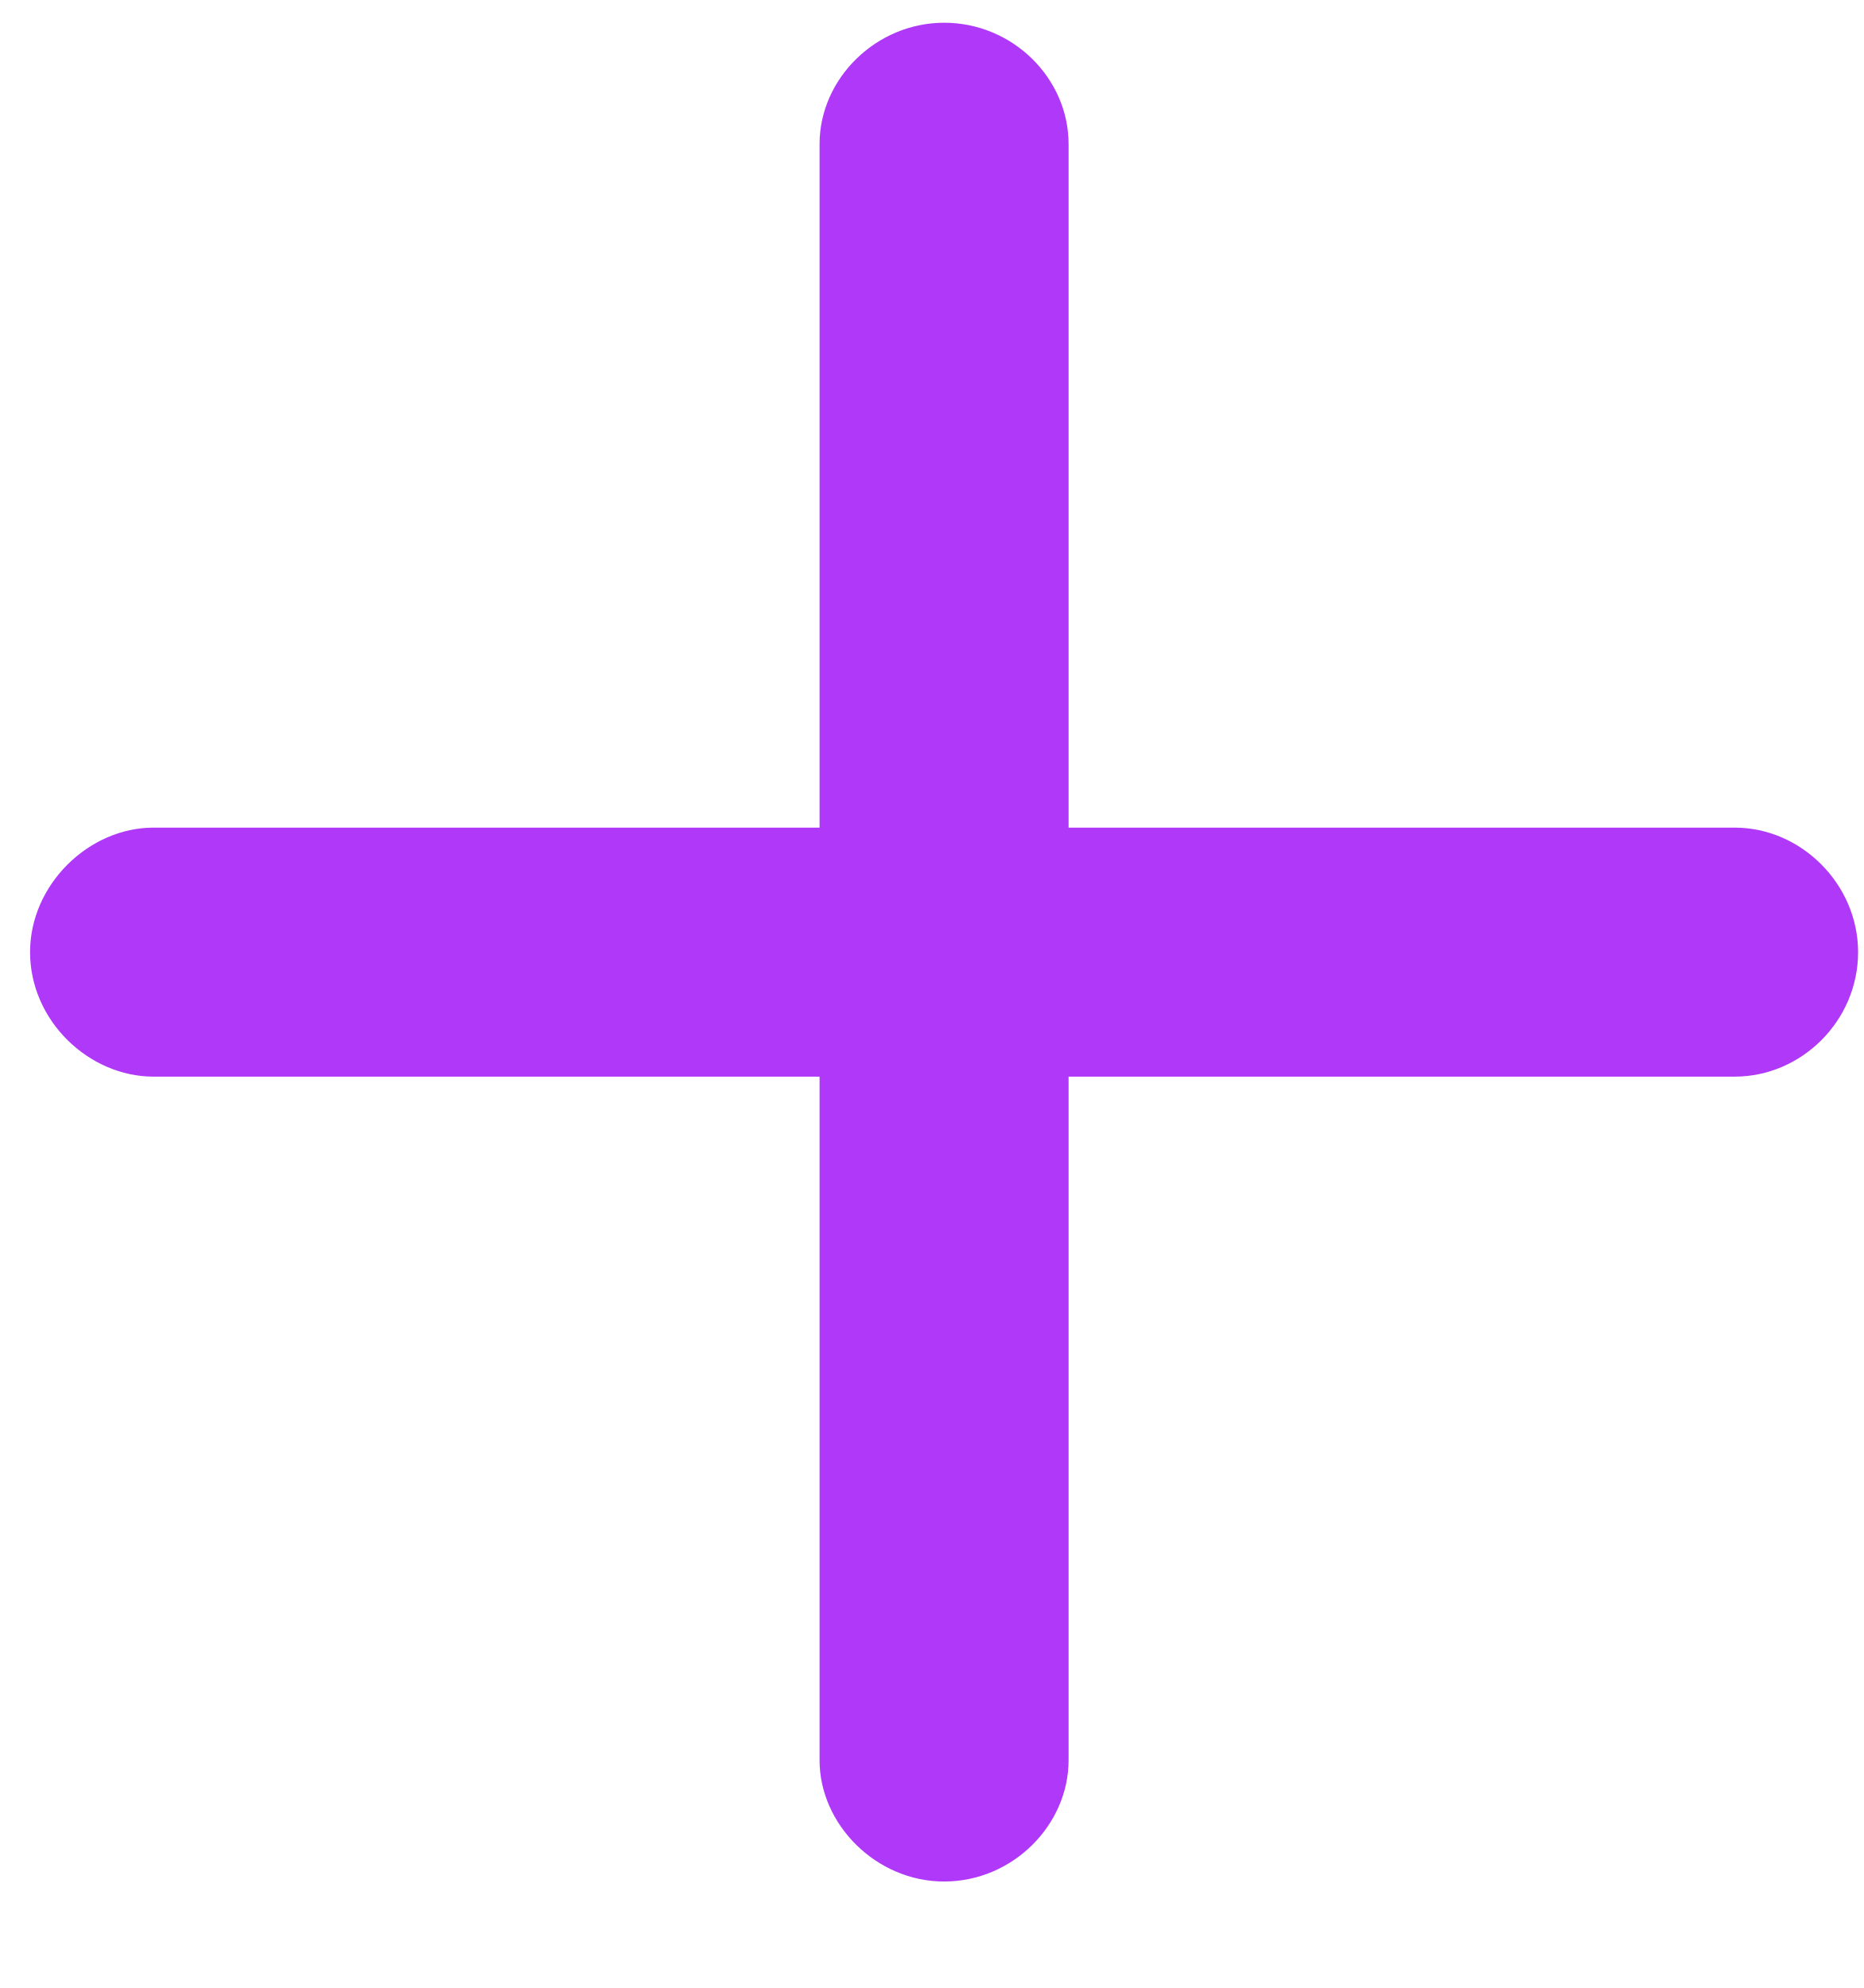
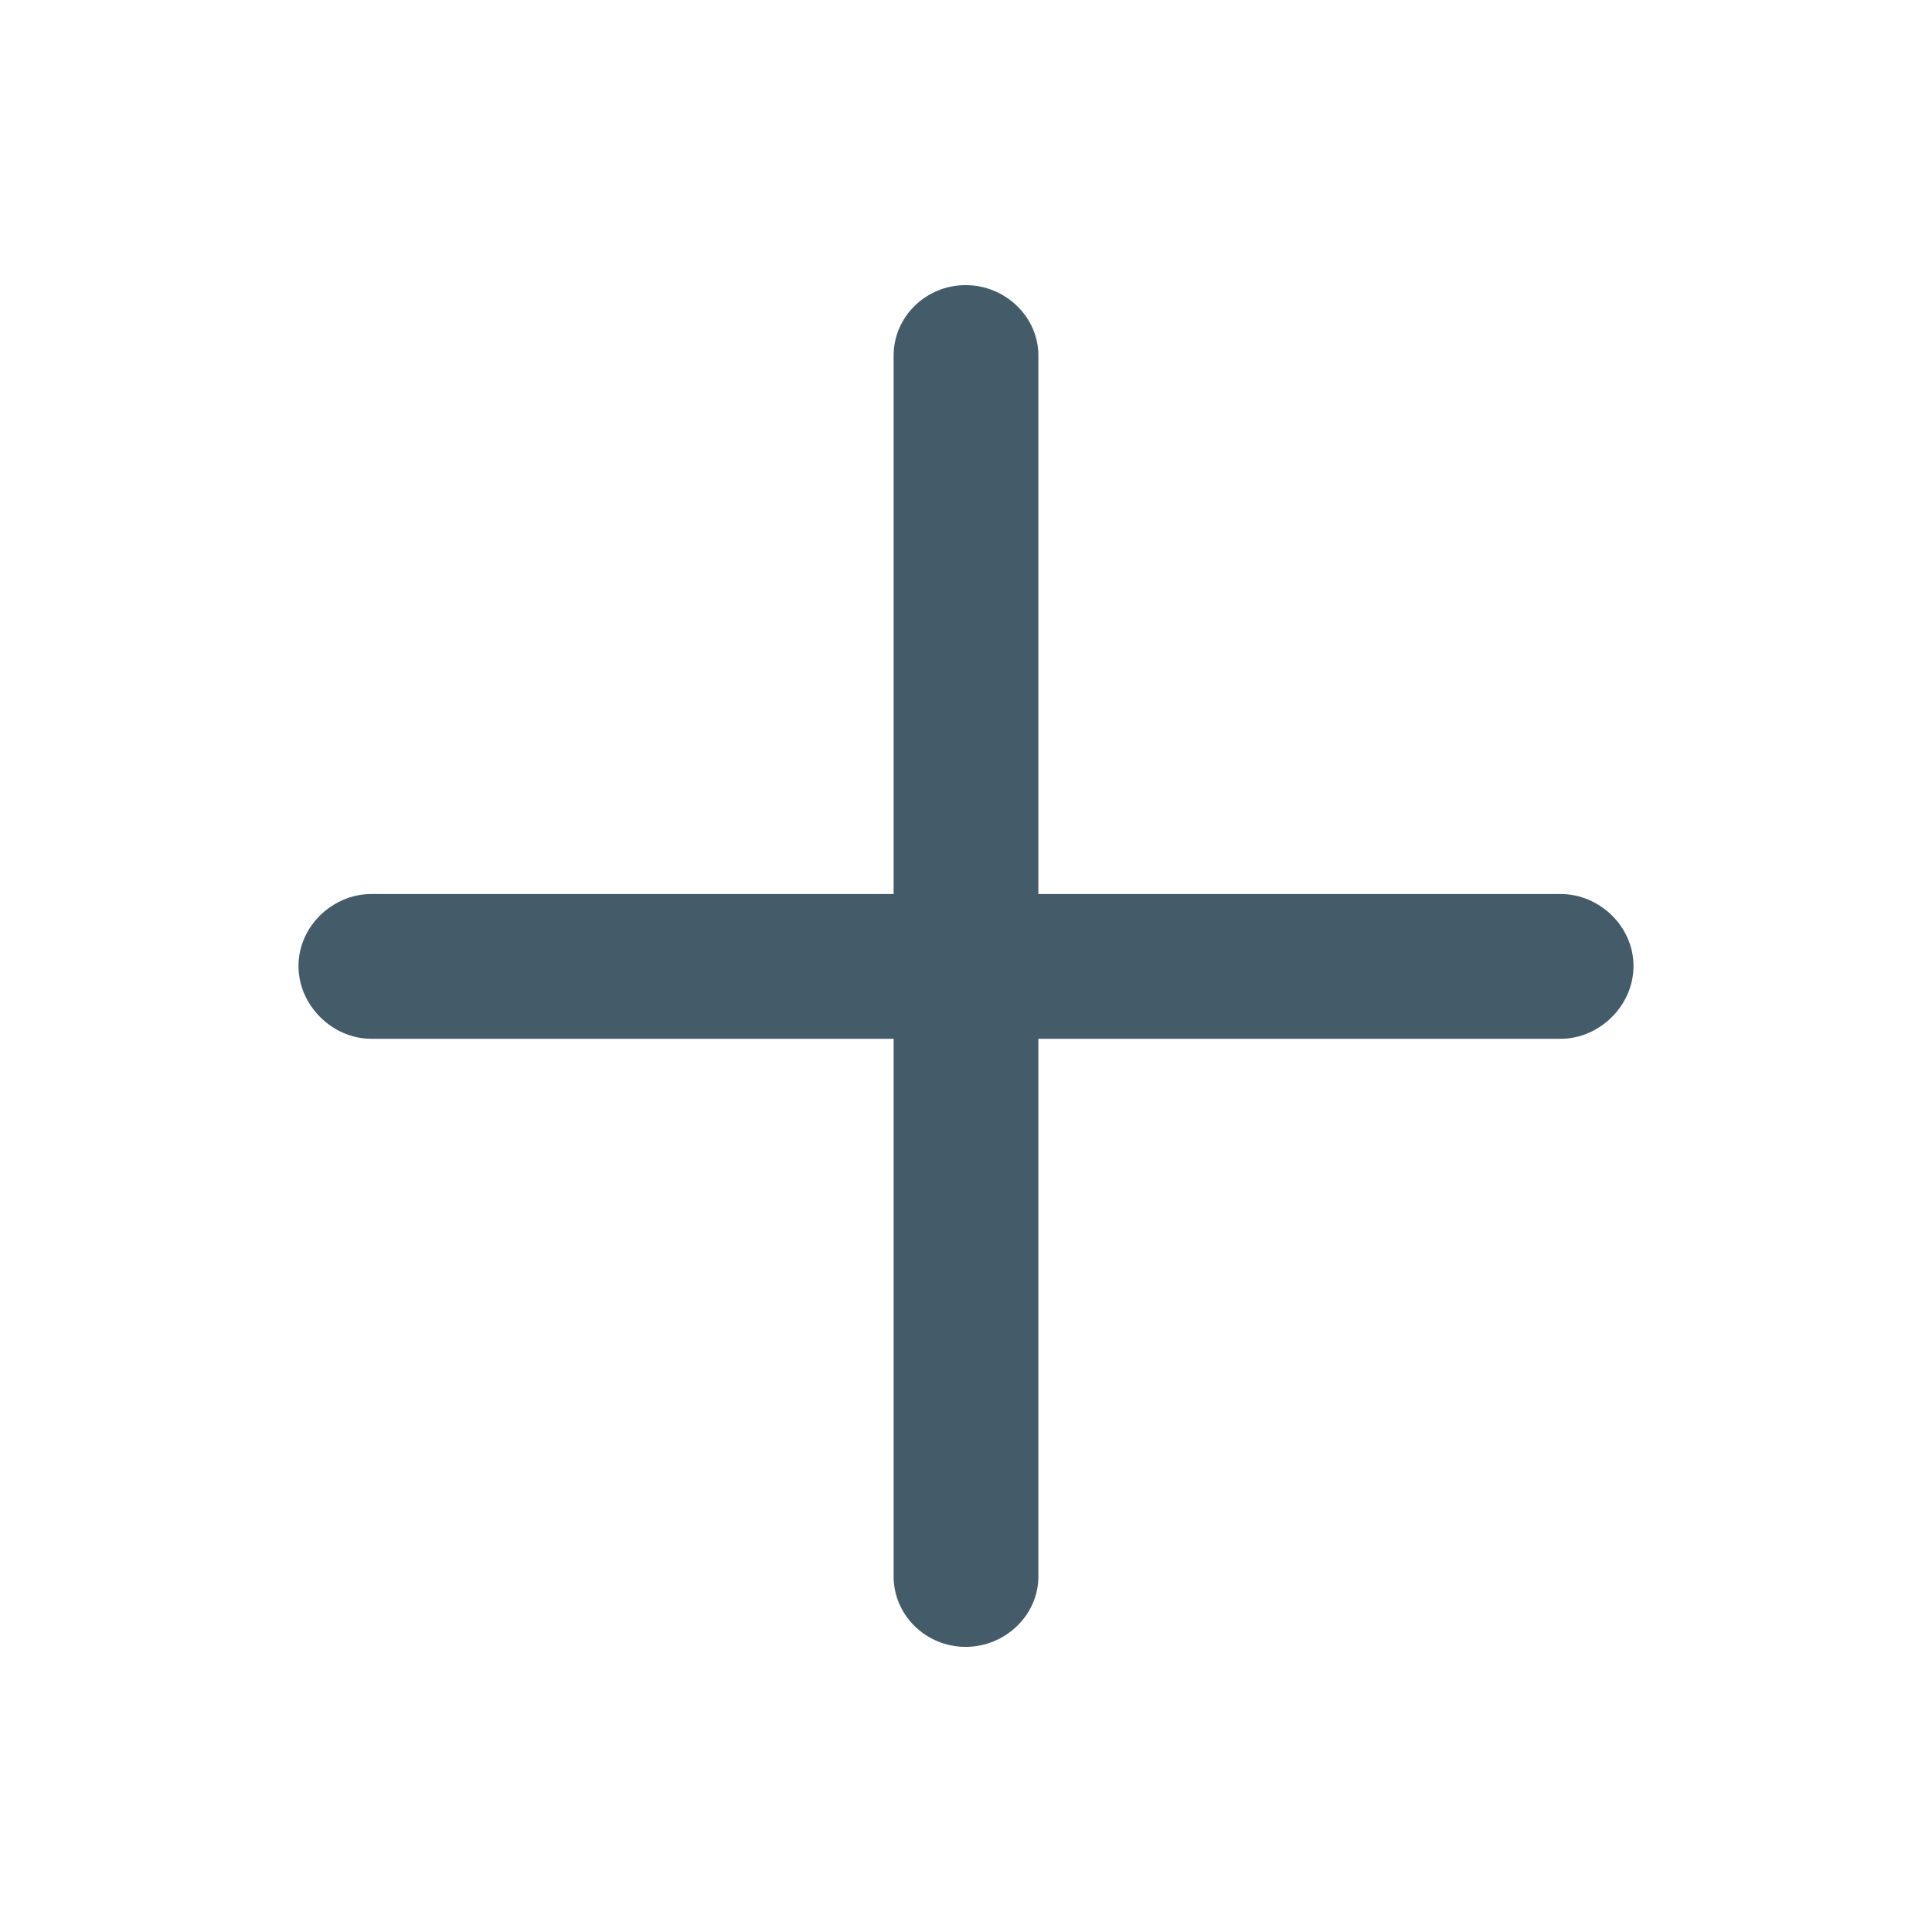
- <svg xmlns="http://www.w3.org/2000/svg" fill="none" height="16" viewBox="0 0 15 16" width="15">
-   <path d="m7.598 15.143c.554 0 1.002-.457 1.002-.976v-5.502h5.361c.536 0 .993-.448.993-1.002 0-.545-.457-1.002-.993-1.002h-5.361v-5.502c0-.527-.448-.976-1.002-.976-.545 0-1.002.448-1.002.976v5.502h-5.361c-.519 0-.993.457-.993 1.002 0 .554.475 1.002.993 1.002h5.361v5.502c0 .518.457.976 1.002.976z" fill="#af38f9" />
+ <svg xmlns="http://www.w3.org/2000/svg" width="24" height="24" viewBox="0 0 24 24" fill="none">
+   <path d="M11.995 20.458C12.487 20.458 12.899 20.066 12.899 19.584V12.904H19.388C19.87 12.904 20.292 12.492 20.292 12C20.292 11.508 19.87 11.106 19.388 11.106H12.899V4.416C12.899 3.934 12.487 3.542 11.995 3.542C11.503 3.542 11.101 3.934 11.101 4.416V11.106H4.612C4.13 11.106 3.708 11.508 3.708 12C3.708 12.492 4.13 12.904 4.612 12.904H11.101V19.584C11.101 20.066 11.503 20.458 11.995 20.458Z" fill="#445B6A" />
</svg>
